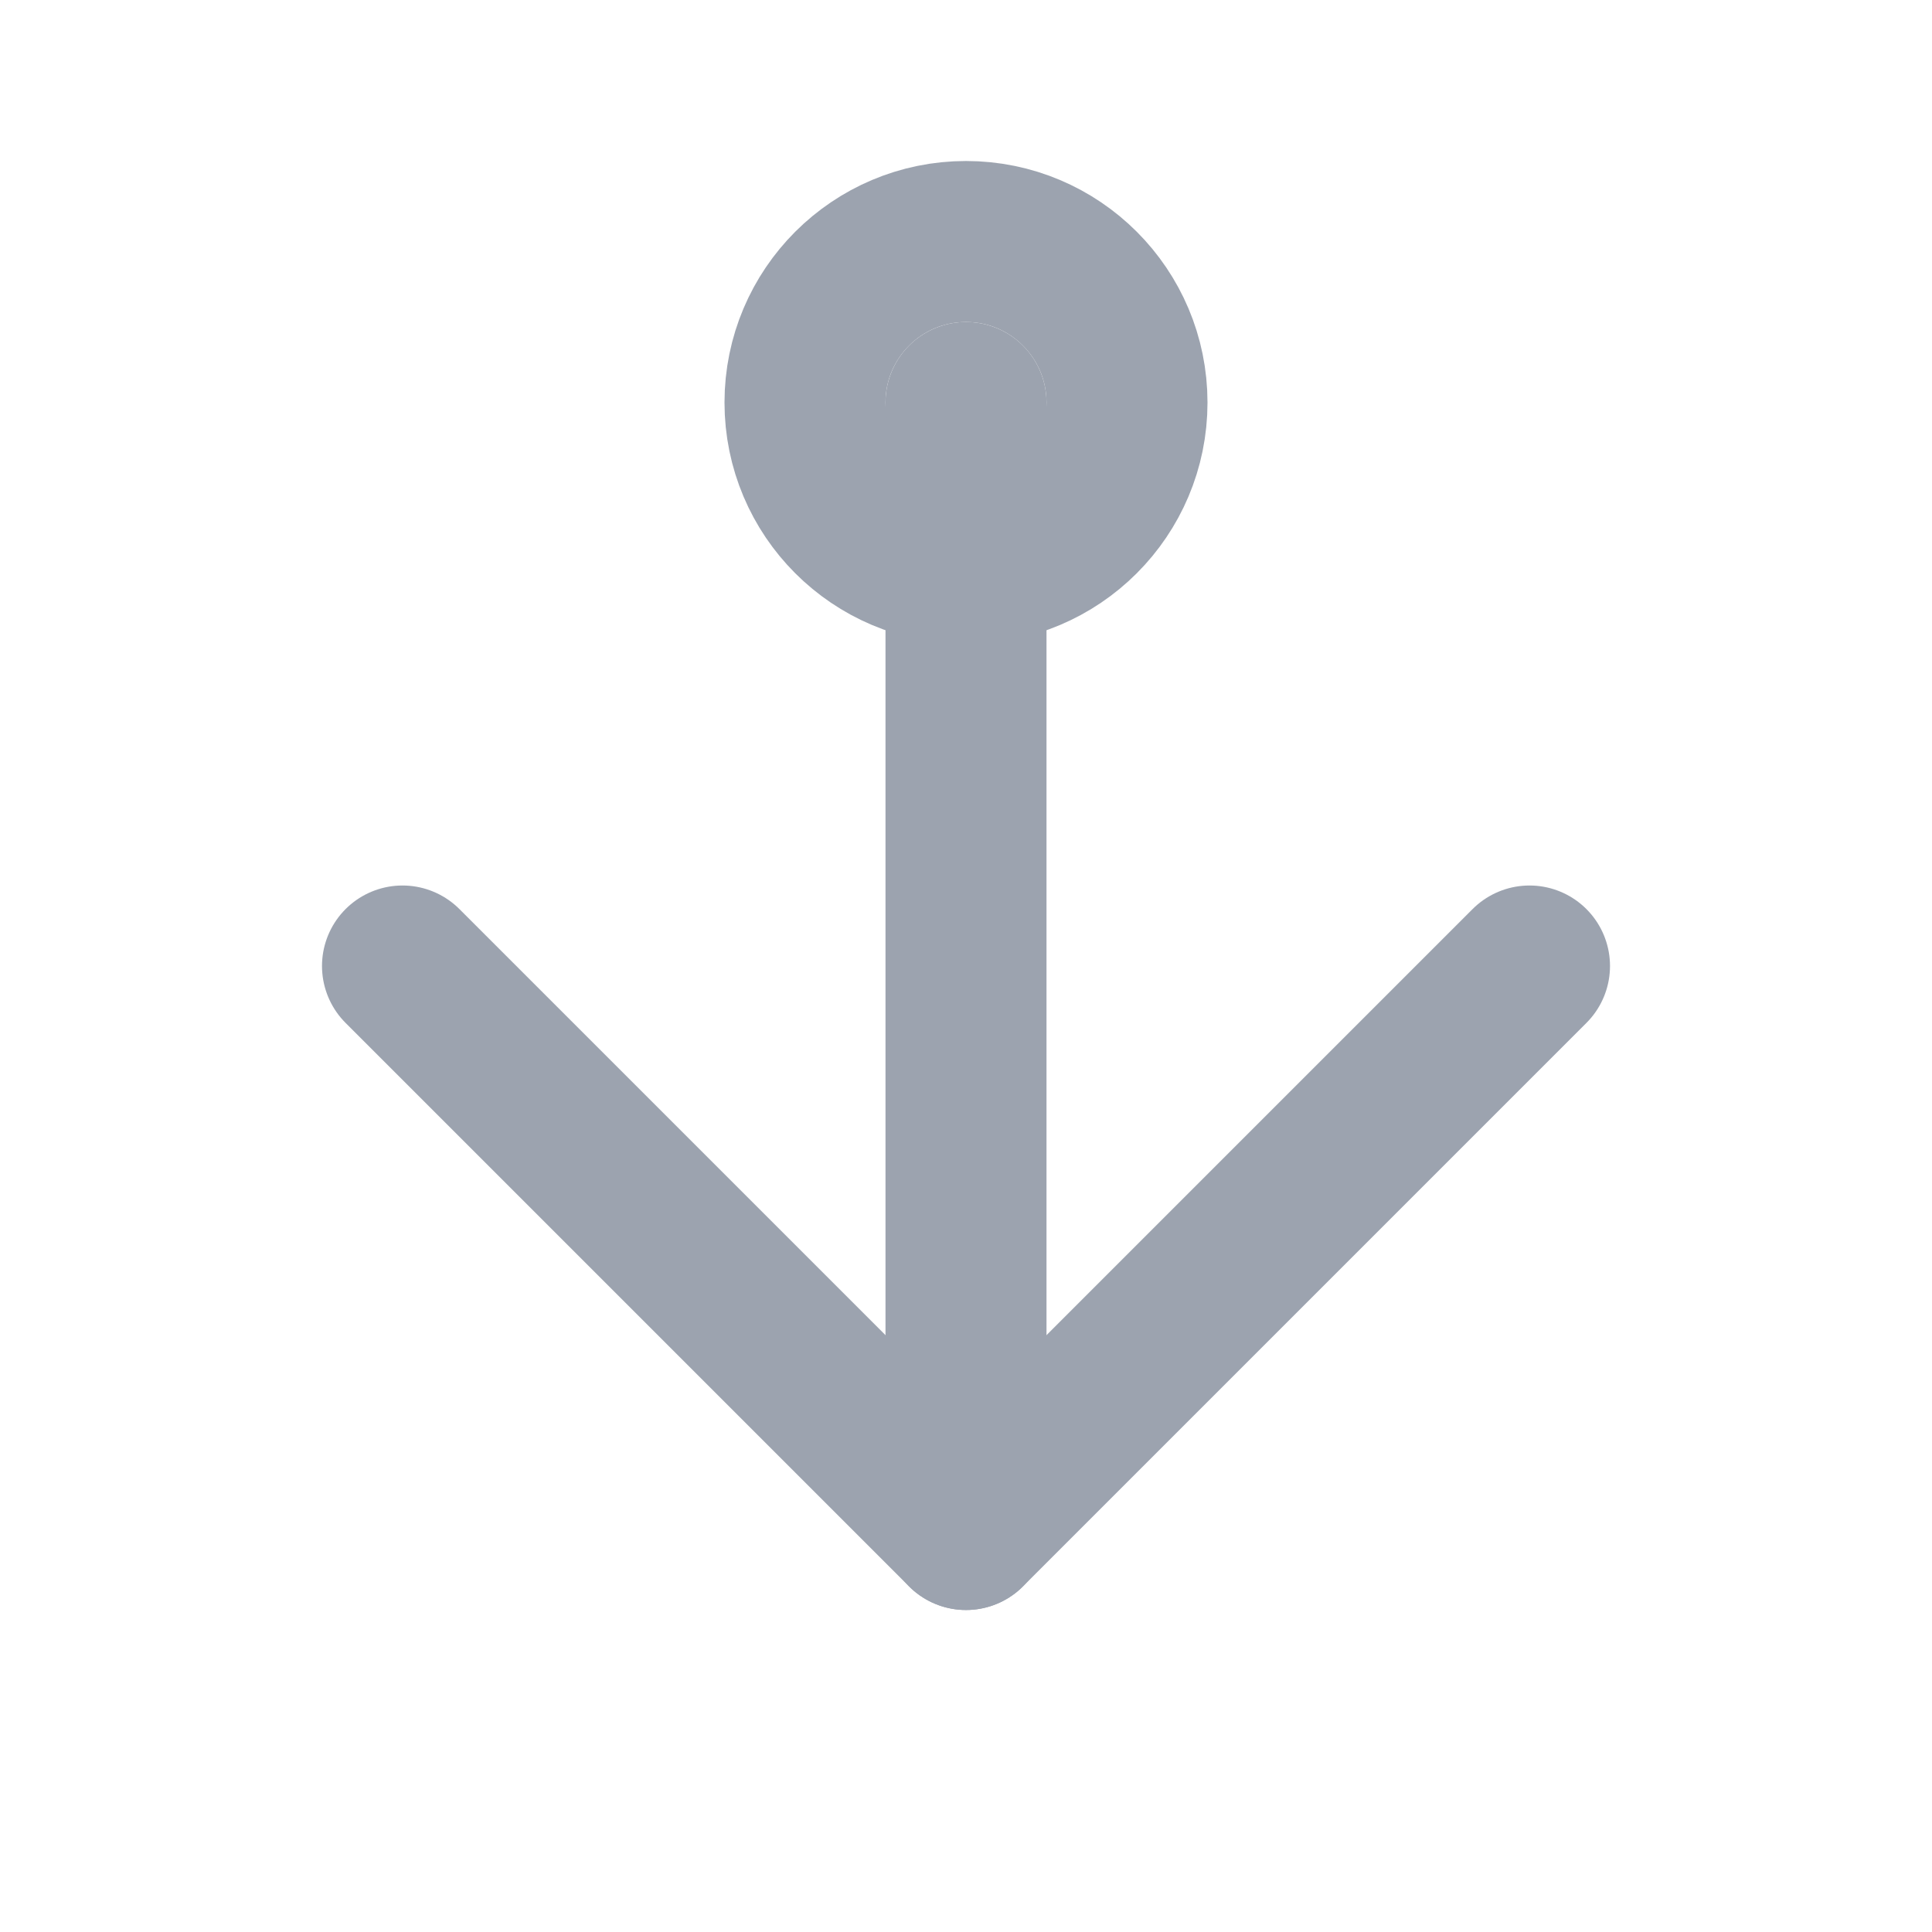
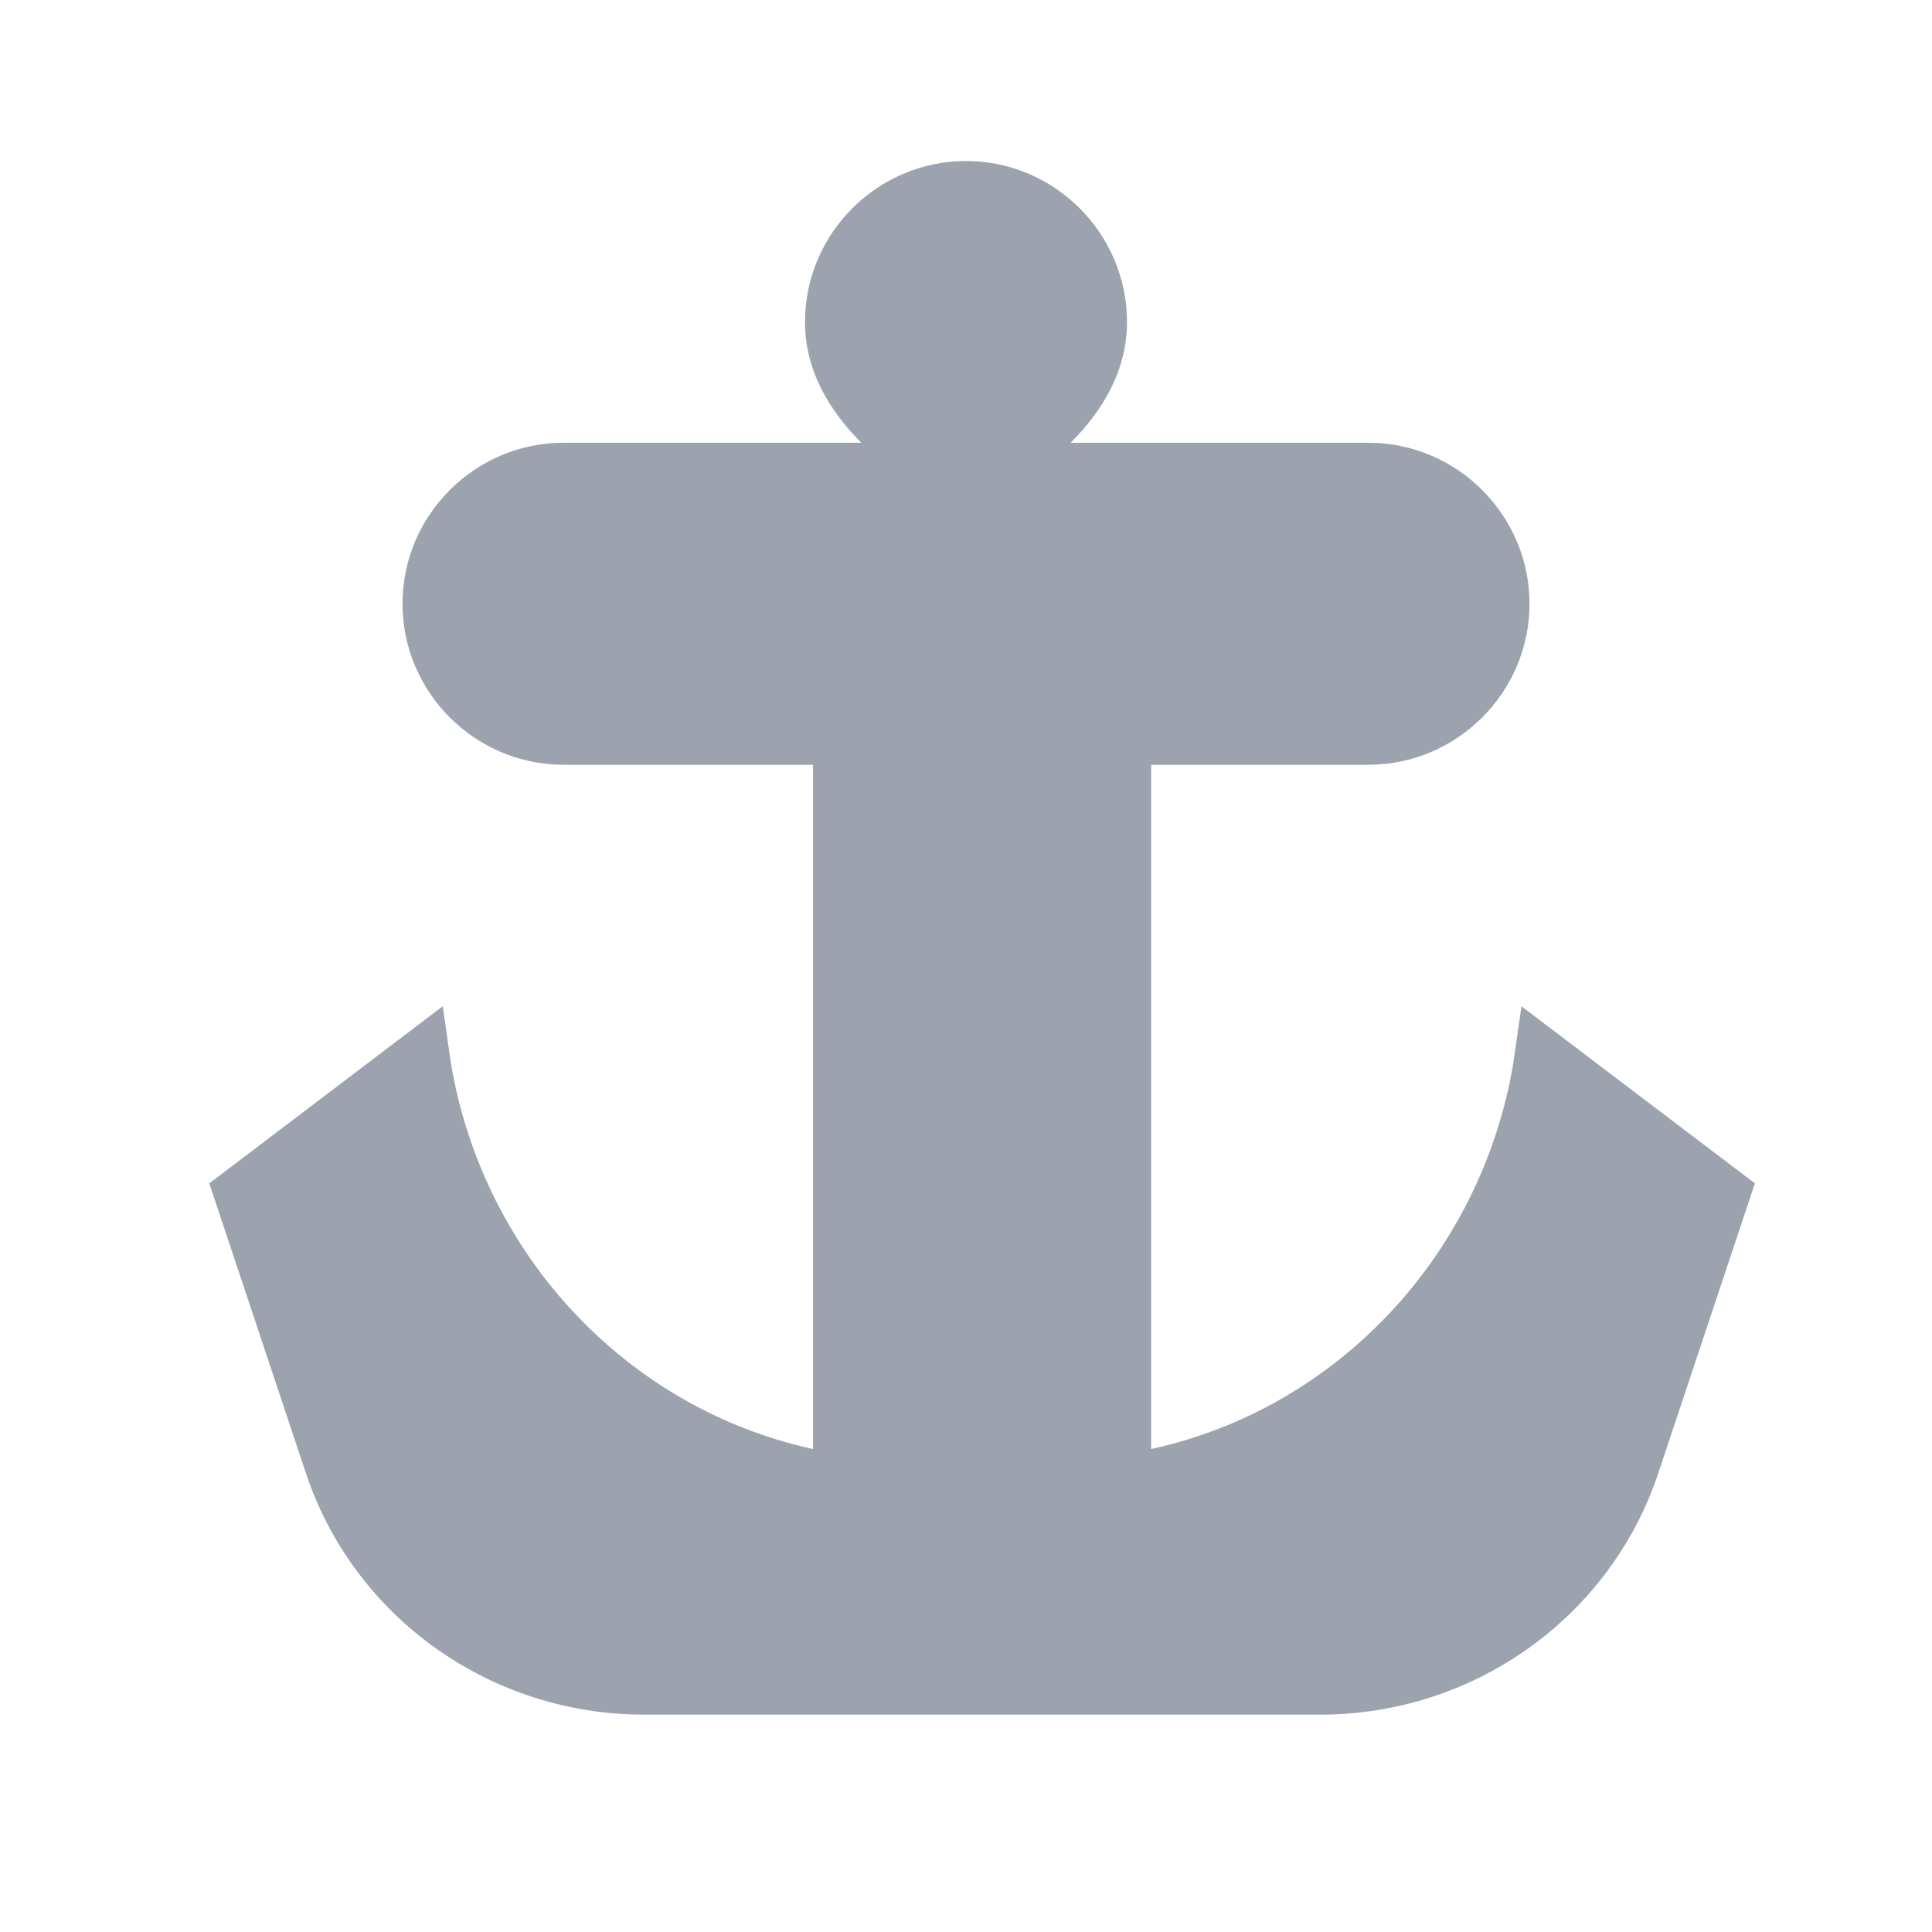
- <svg xmlns="http://www.w3.org/2000/svg" viewBox="0 0 24 24" fill="none" stroke="#9ca3af" stroke-width="2" stroke-linecap="round" stroke-linejoin="round">
-   <path d="M12 5v14" />
-   <path d="M19 12l-7 7-7-7" />
-   <circle cx="12" cy="5" r="2" />
+ <svg xmlns="http://www.w3.org/2000/svg" viewBox="0 0 24 24">
+   <path d="M12 2c-1.1 0-2 .9-2 2 0 .6.3 1.1.7 1.5H7c-1.1 0-2 .9-2 2s.9 2 2 2h3.1v8.5c-2.3-.5-4.1-2.4-4.5-4.8l-.1-.7-2.9 2.2 1.2 3.6c.6 1.8 2.3 3 4.2 3h8.4c1.9 0 3.6-1.2 4.2-3l1.2-3.6-2.9-2.2-.1.7c-.4 2.4-2.2 4.3-4.5 4.8V9.5H17c1.1 0 2-.9 2-2s-.9-2-2-2h-3.7c.4-.4.7-.9.7-1.5 0-1.1-.9-2-2-2z" fill="#9ca3af" />
</svg>
